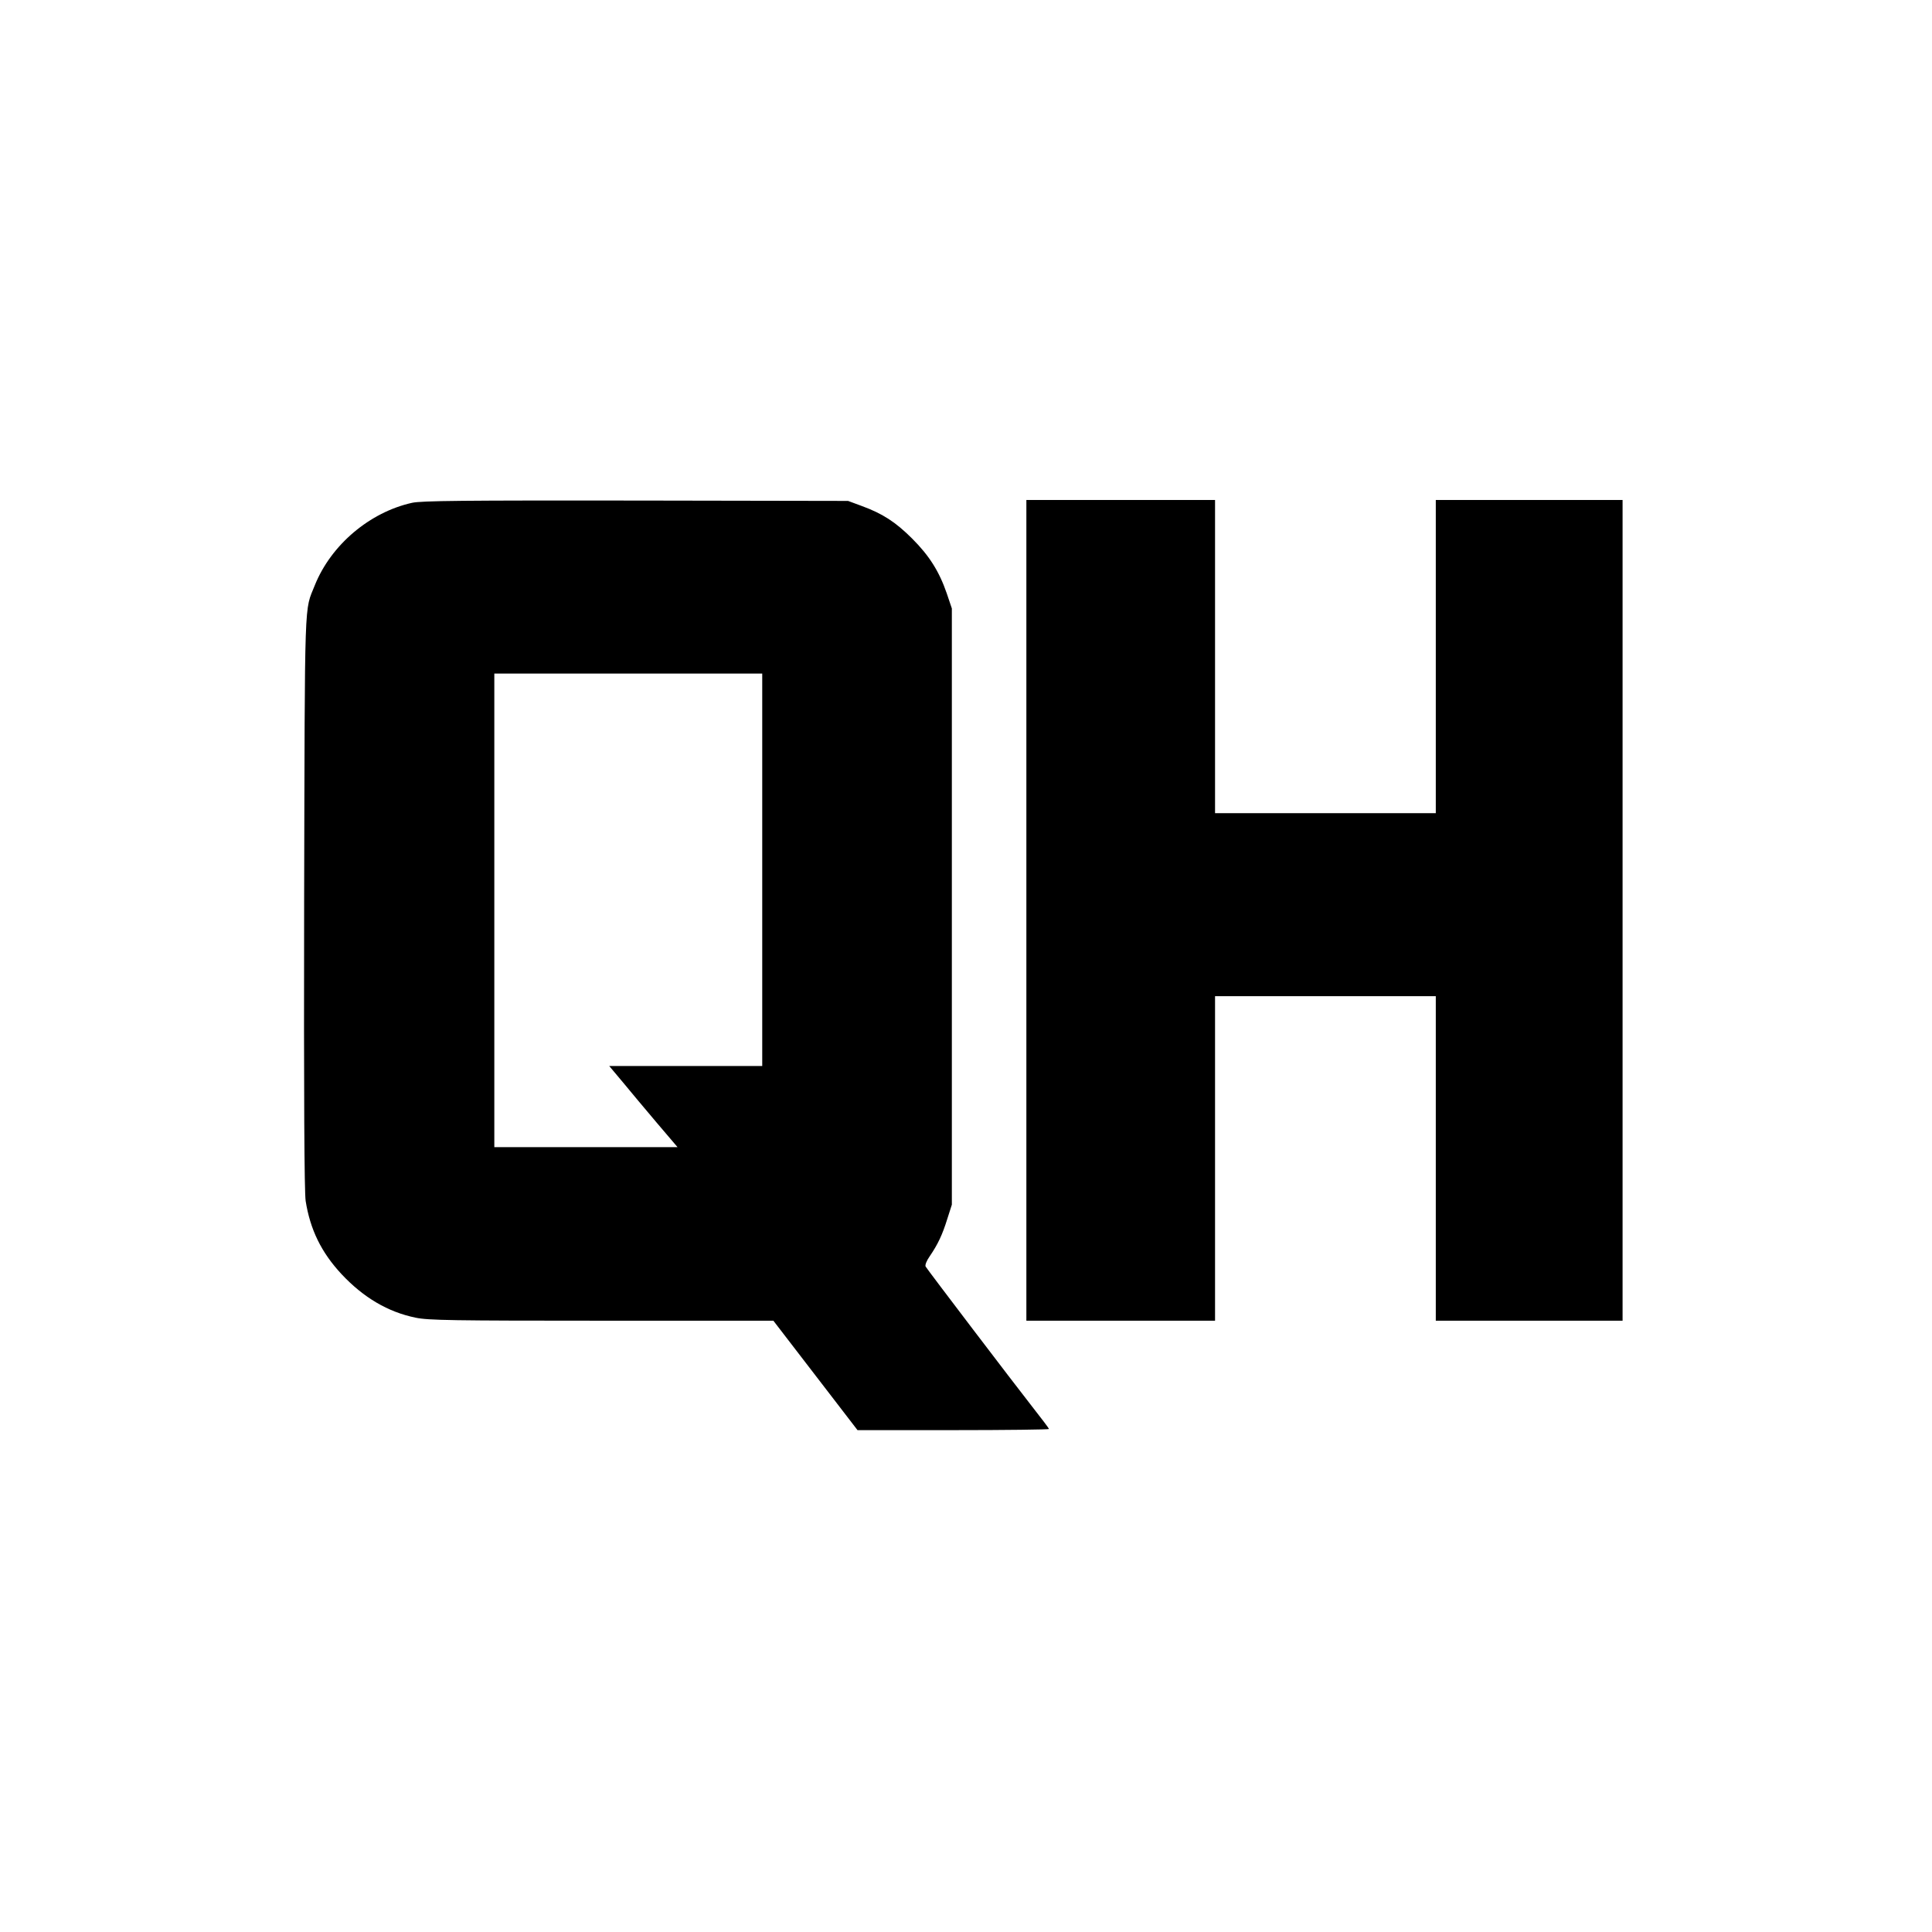
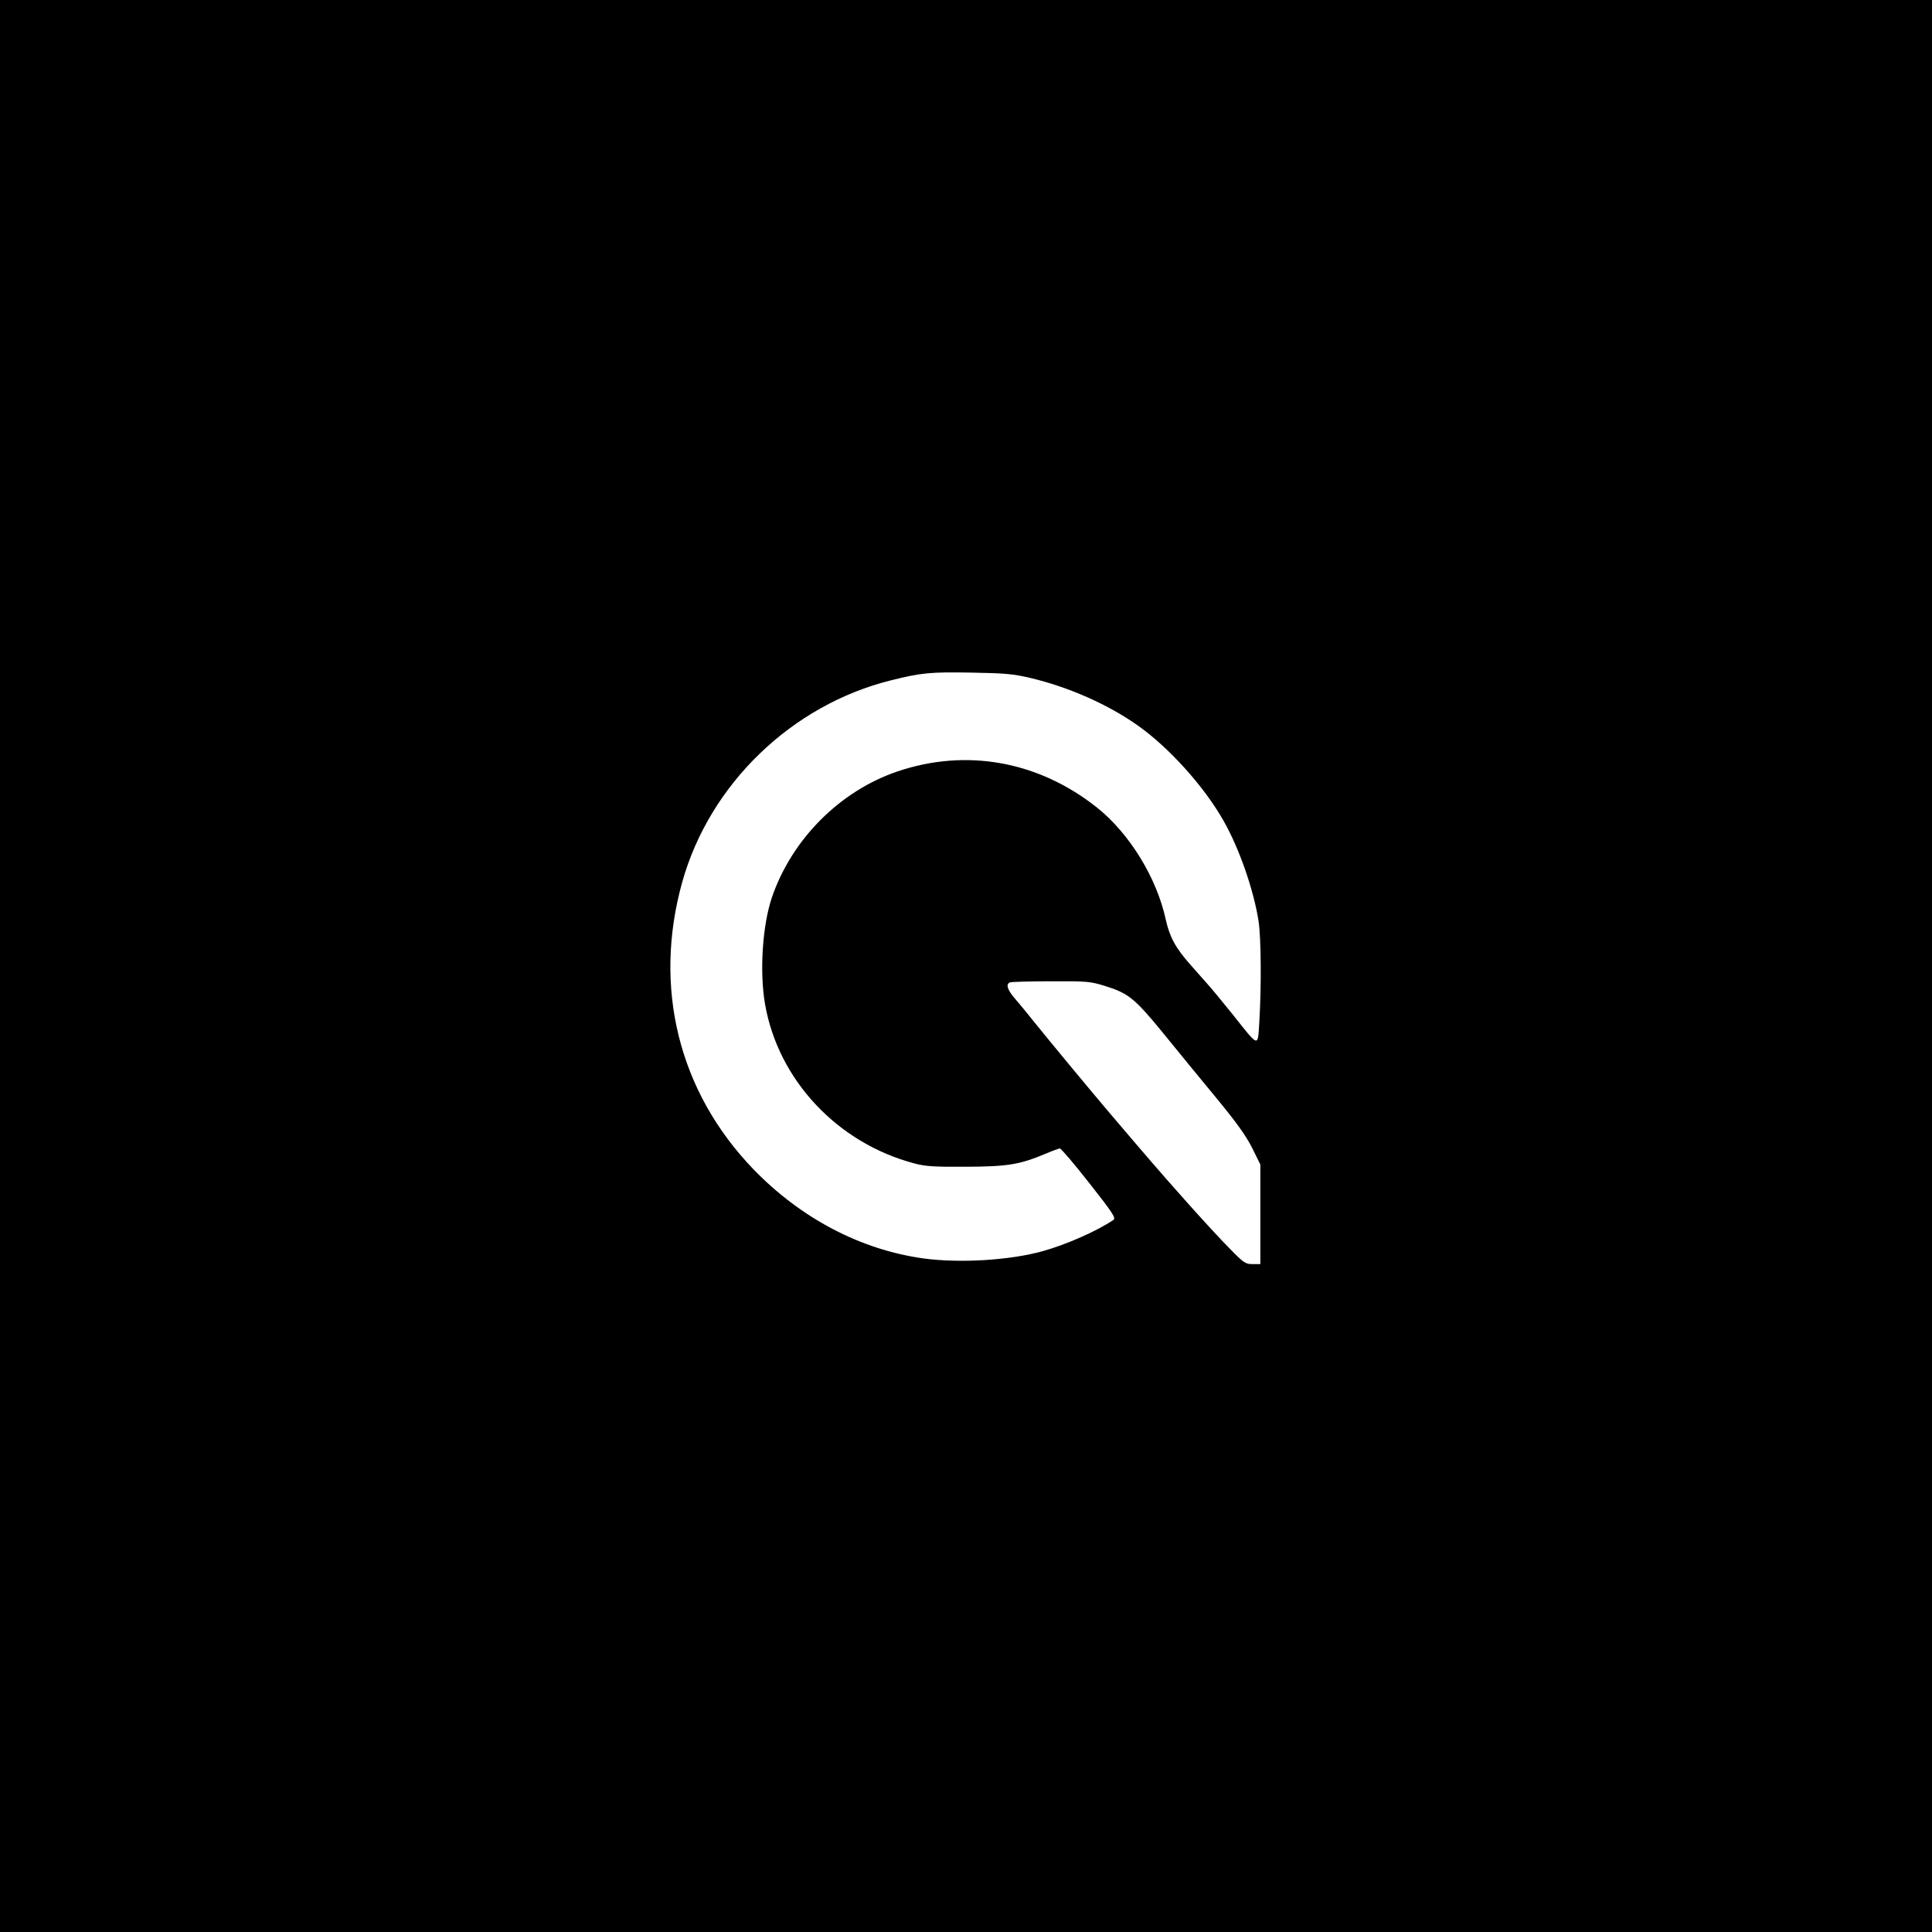
<svg xmlns="http://www.w3.org/2000/svg" version="1.0" width="1024pt" height="1024pt" viewBox="0 0 1024 1024" preserveAspectRatio="xMidYMid meet">
  <g transform="translate(0,1024) scale(0.1,-0.1)" fill="#000000" stroke="none">
-     <path d="M2184 7575 c-225 -50 -429 -223 -515 -436 -57 -144 -53 -22 -57 -1674 -2 -1048 1 -1542 8 -1590 24 -152 83 -273 190 -388 116 -124 246 -201 393 -231 66 -14 195 -16 986 -16 l910 0 223 -290 223 -290 508 0 c279 0 507 3 507 6 0 3 -40 56 -88 117 -95 121 -554 724 -566 744 -4 8 5 31 22 55 43 63 67 114 93 198 l24 75 0 1580 0 1580 -27 80 c-40 116 -92 199 -183 290 -89 89 -158 133 -267 173 l-73 27 -1125 2 c-916 1 -1136 -1 -1186 -12z m1856 -1945 l0 -1040 -405 0 -406 0 73 -87 c40 -49 121 -145 180 -215 l109 -128 -486 0 -485 0 0 1255 0 1255 710 0 710 0 0 -1040z" />
-     <path d="M5440 5415 l0 -2175 500 0 500 0 0 860 0 860 585 0 585 0 0 -860 0 -860 495 0 495 0 0 2175 0 2175 -495 0 -495 0 0 -830 0 -830 -585 0 -585 0 0 830 0 830 -500 0 -500 0 0 -2175z" />
+     <path d="M0 5120 l0 -5120 5120 0 5120 0 0 5120 0 5120 -5120 0 -5120 0 0 -5120z m5460 1527 c206 -49 414 -141 573 -254 166 -118 351 -324 453 -505 83 -146 160 -368 185 -533 13 -89 15 -339 4 -525 -9 -144 2 -147 -143 35 -53 66 -114 140 -137 165 -22 25 -60 68 -84 95 -80 90 -111 147 -132 240 -48 223 -193 458 -365 595 -310 246 -692 315 -1058 191 -305 -104 -559 -359 -665 -668 -50 -149 -66 -394 -36 -566 70 -401 383 -735 790 -843 58 -16 105 -19 275 -18 222 1 283 11 422 69 35 15 68 27 75 28 6 1 76 -81 156 -183 126 -160 143 -186 128 -196 -85 -58 -248 -130 -373 -165 -174 -49 -441 -65 -633 -39 -333 46 -649 212 -901 472 -397 411 -534 964 -378 1523 145 518 579 938 1106 1069 160 40 208 45 428 41 176 -3 220 -7 310 -28z m394 -1632 c126 -39 159 -65 308 -247 73 -90 199 -244 281 -343 109 -132 160 -203 193 -268 l44 -89 0 -264 0 -264 -41 0 c-38 0 -47 6 -122 83 -45 45 -152 161 -237 257 -144 162 -192 218 -415 480 -99 117 -298 357 -385 465 -35 44 -81 100 -102 124 -39 45 -48 75 -25 84 6 3 104 6 216 6 192 1 210 -1 285 -24z" />
  </g>
</svg>
